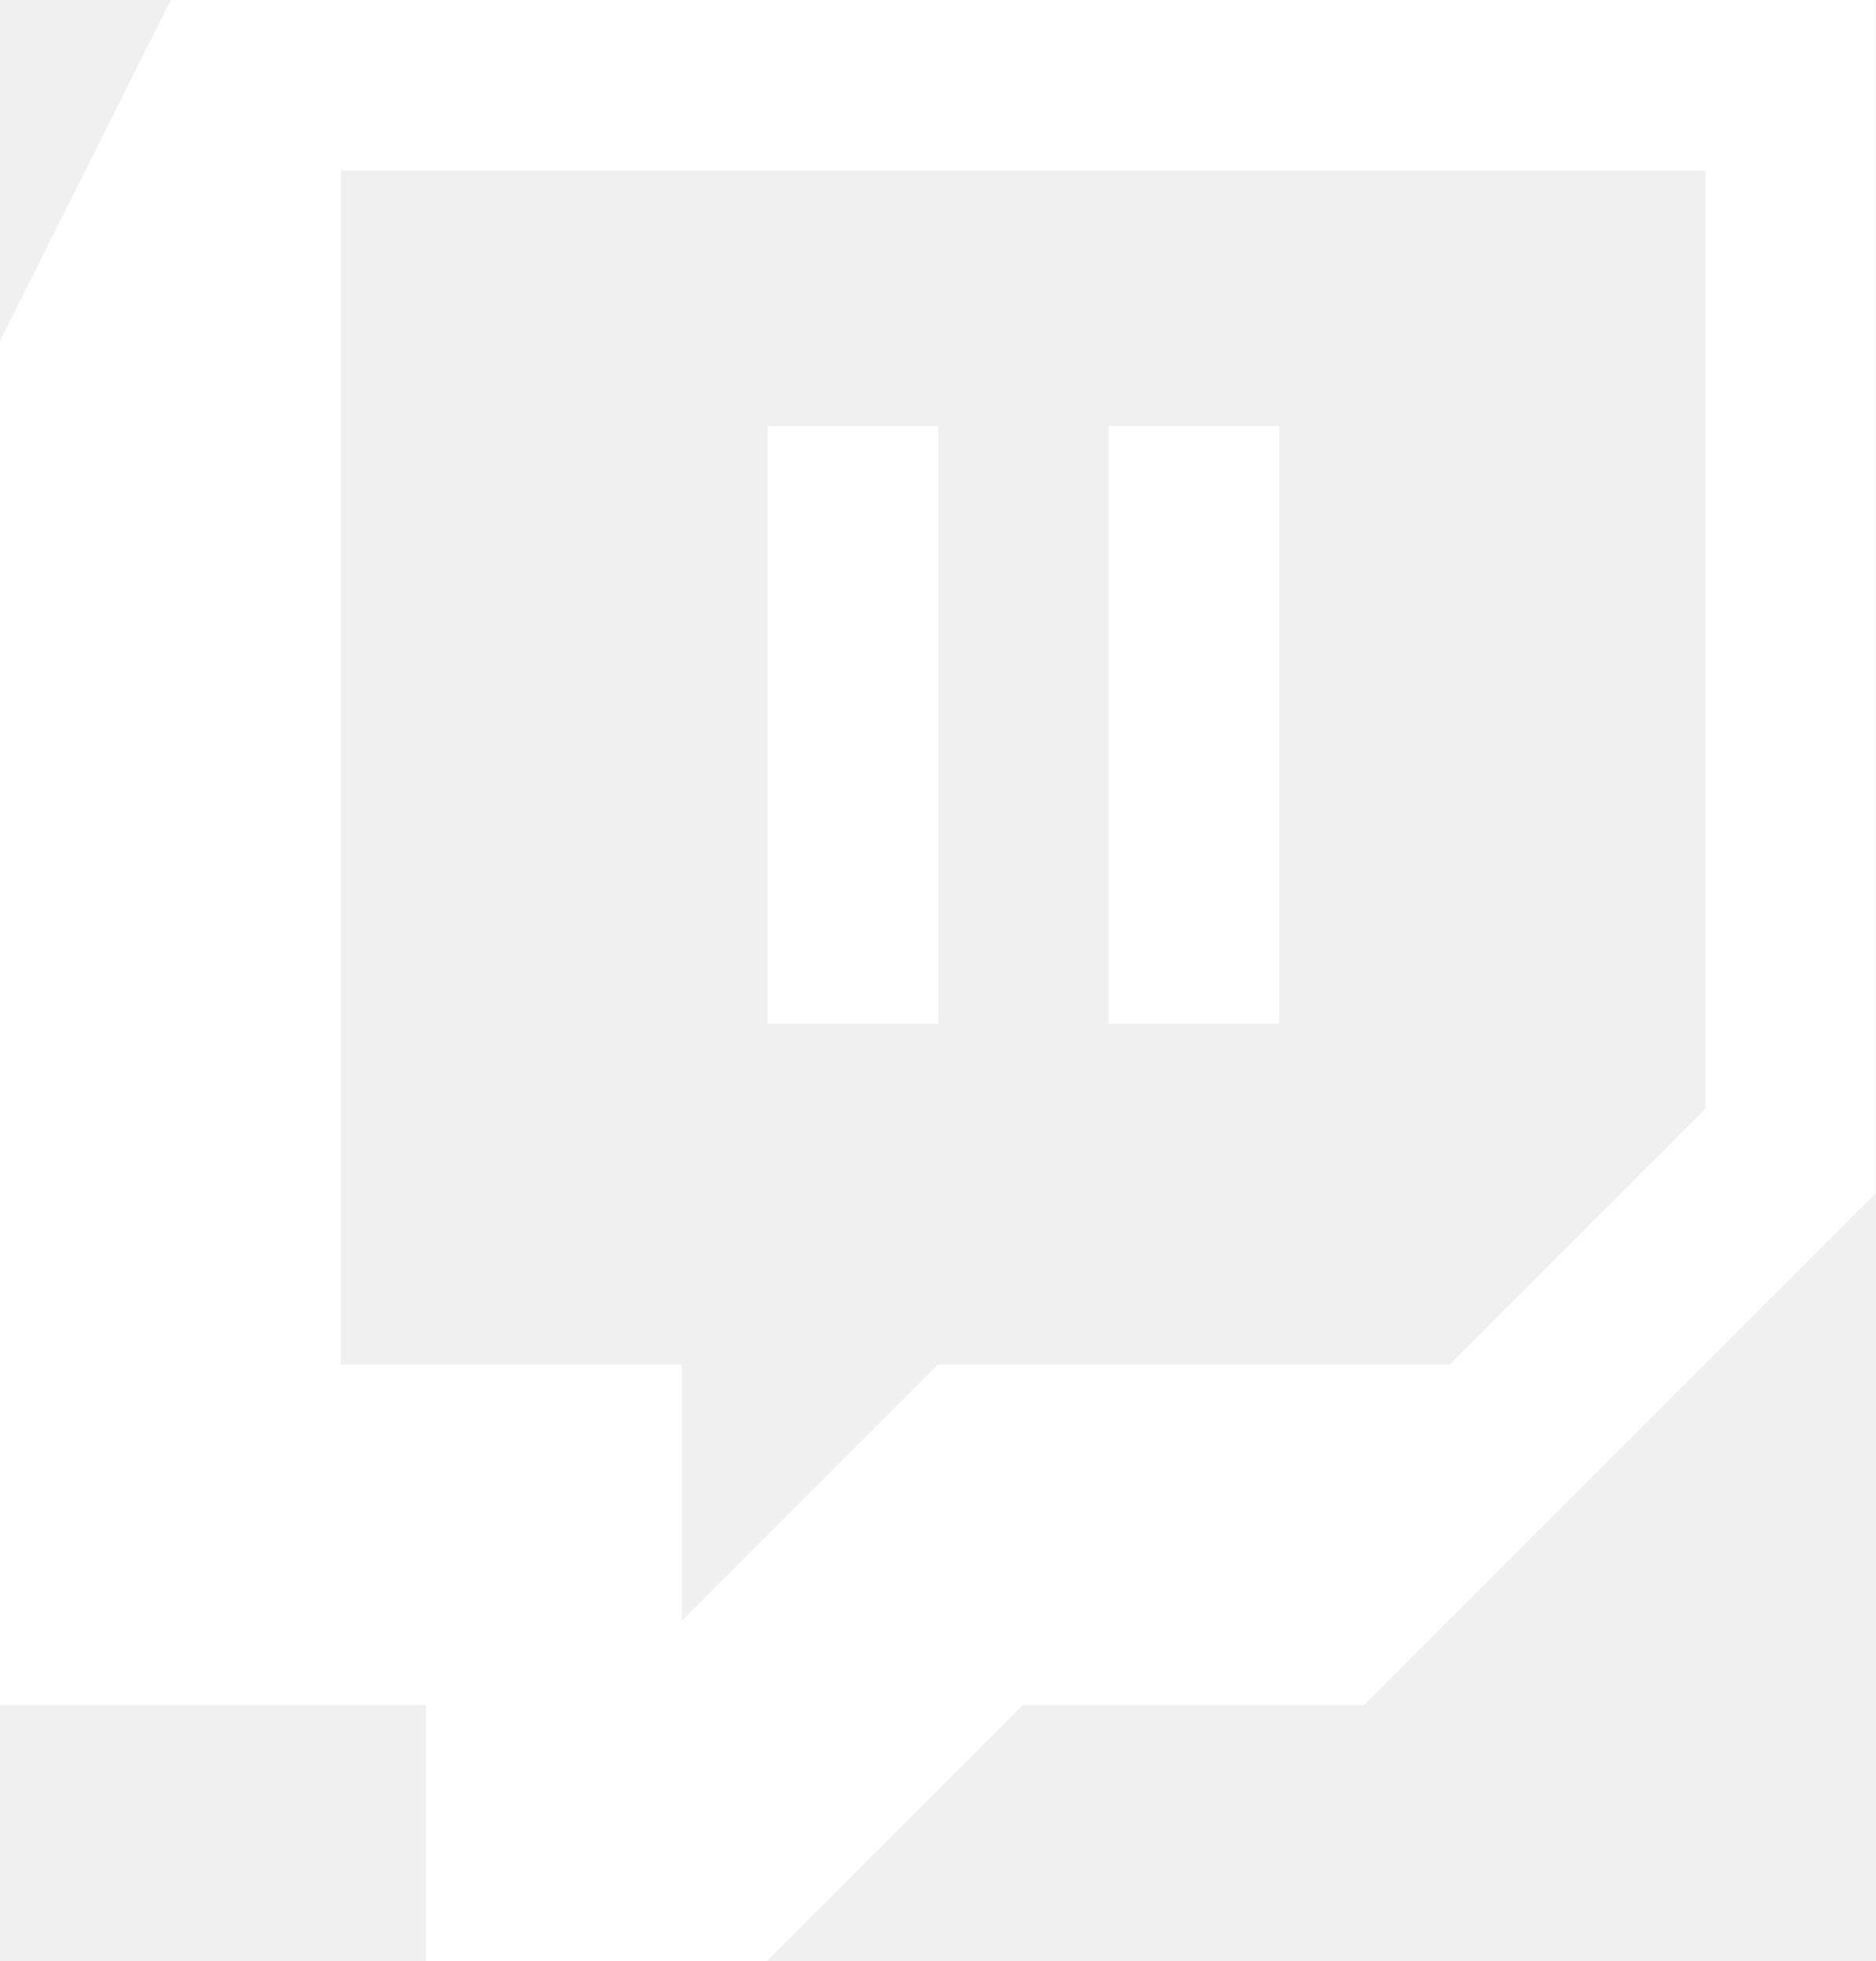
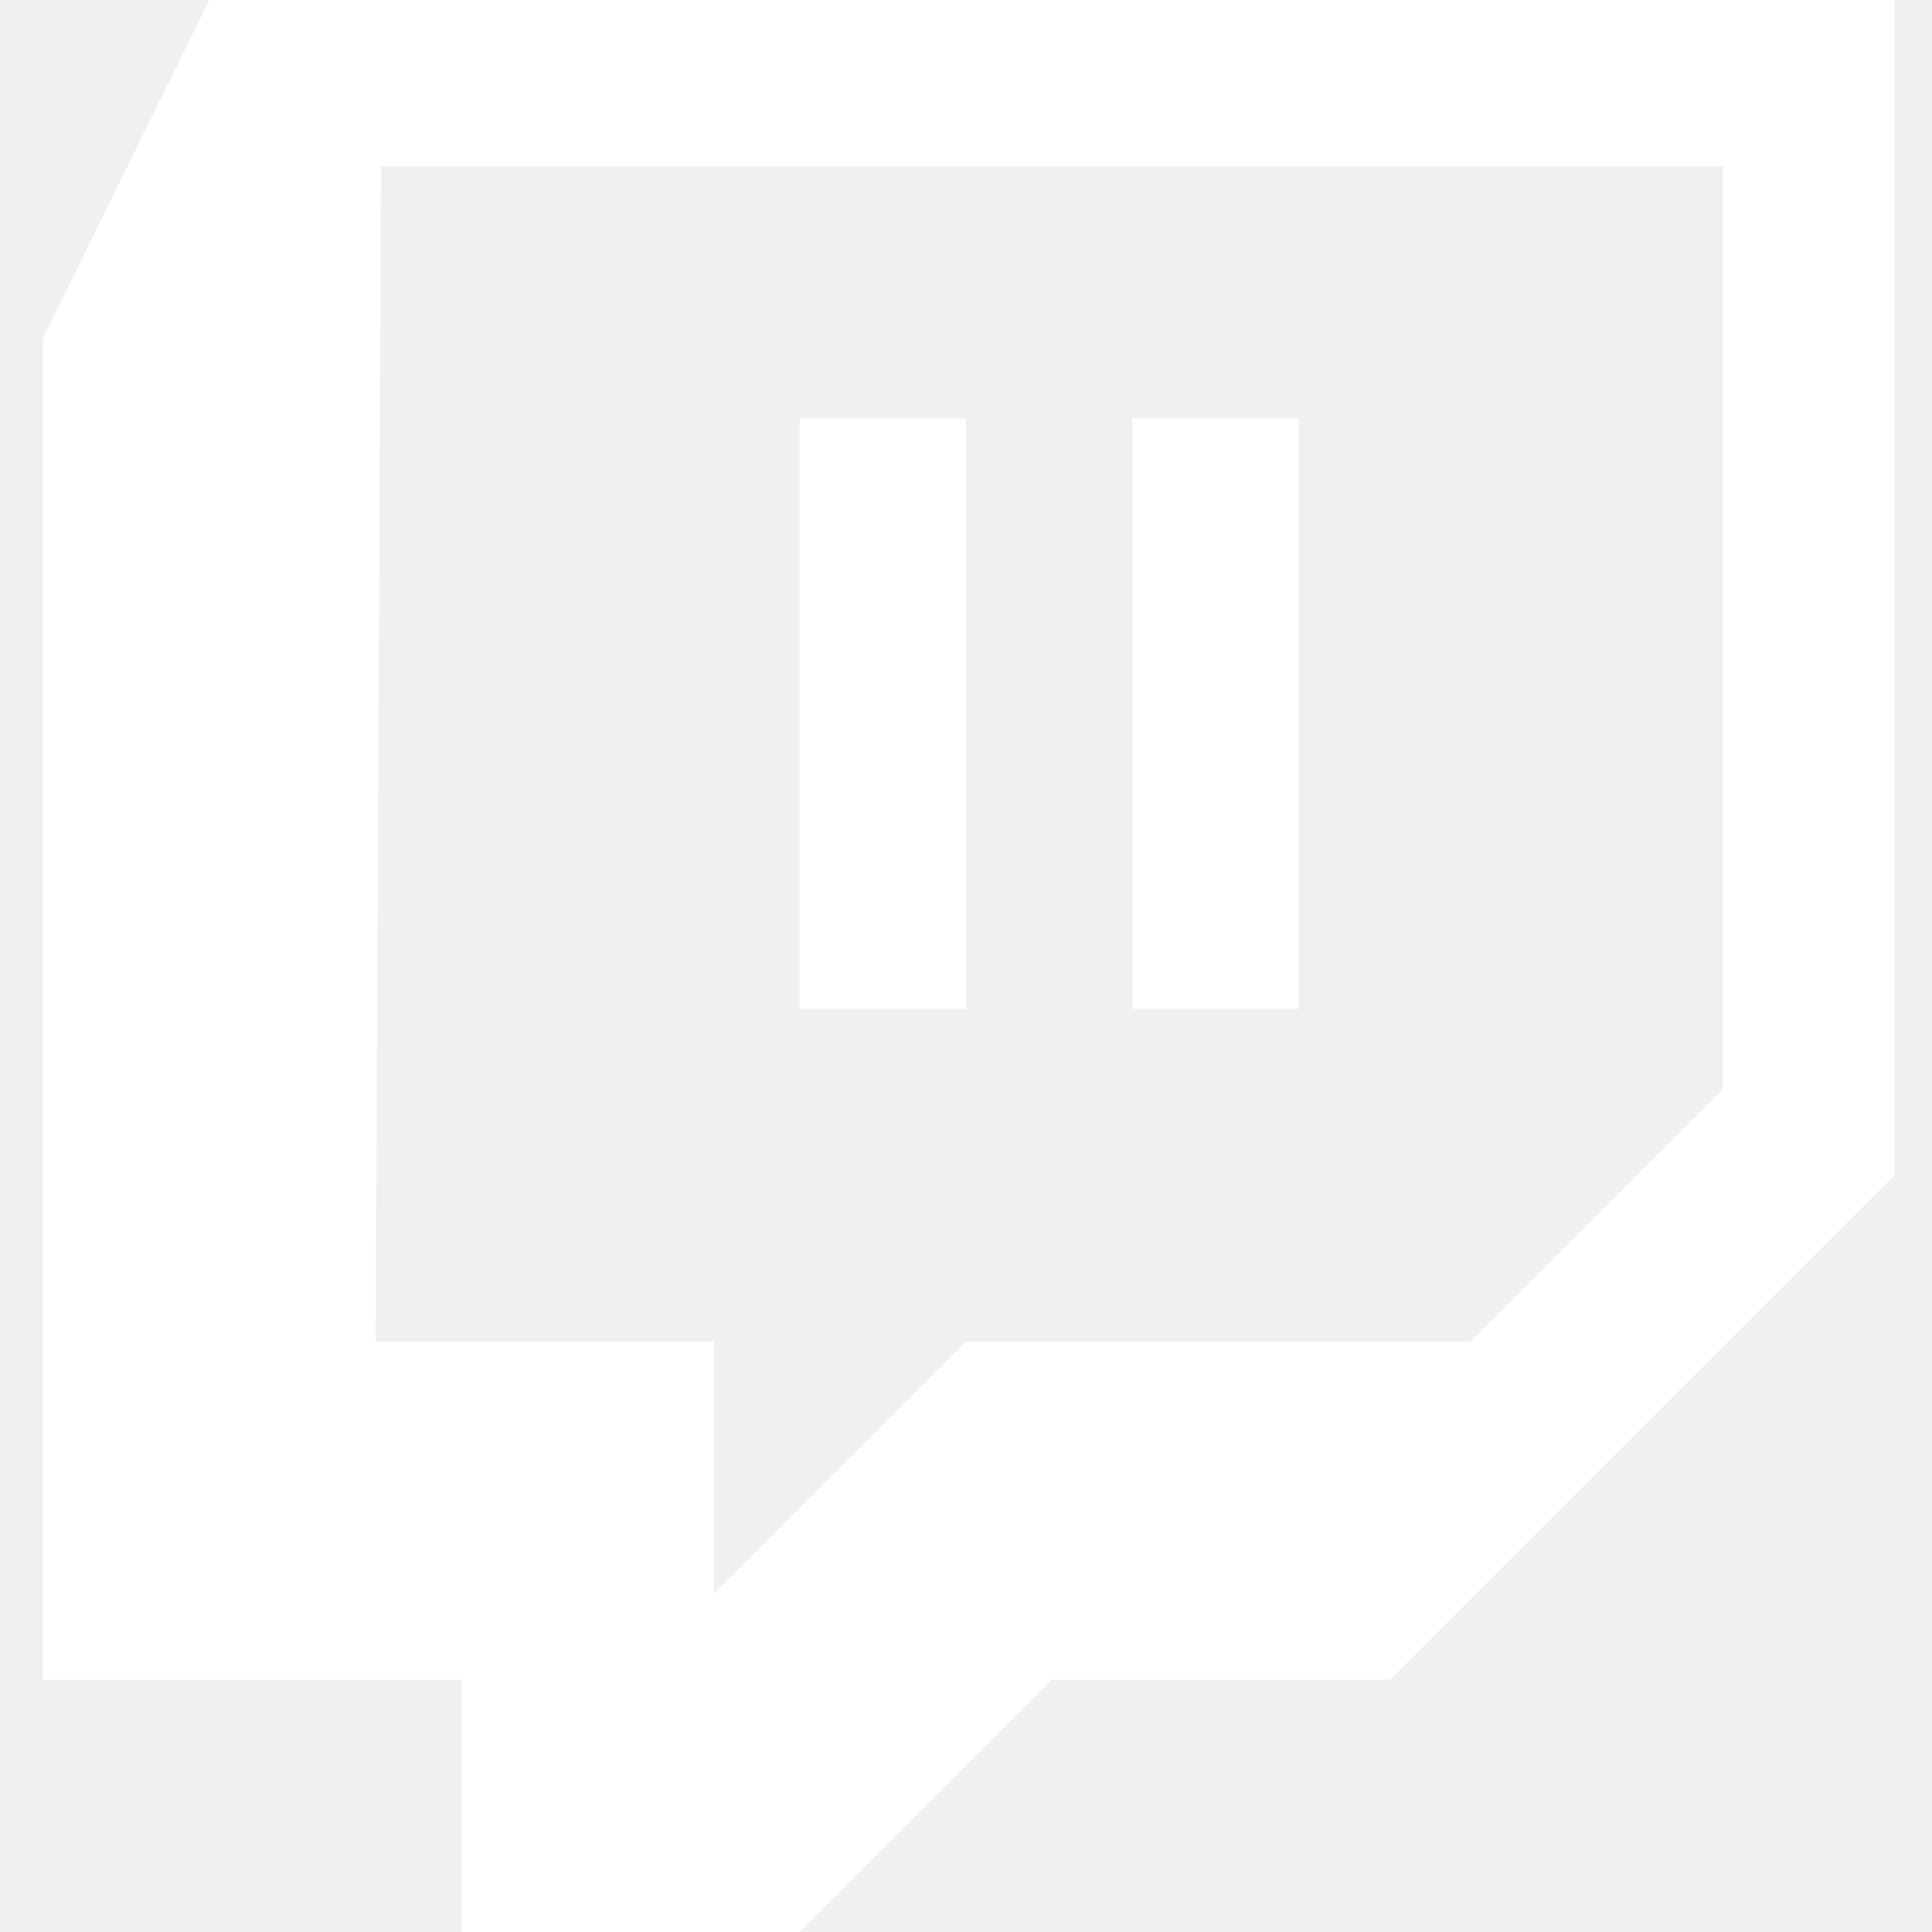
- <svg xmlns="http://www.w3.org/2000/svg" id="Layer_2" viewBox="0 0 35.92 37.55">
-   <defs>
-     <style>.cls-1{fill:#fff;}</style>
-   </defs>
-   <path class="cls-1" d="M3.27,0L0,6.53v26.12H8.16v4.9h6.53l4.9-4.9h6.53l9.8-9.8V0H3.27Zm3.27,3.27h26.12V21.23l-4.9,4.9h-9.8l-4.9,4.9v-4.9H6.53V3.27Zm8.16,4.9v11.43h3.27V8.16h-3.27Zm6.53,0v11.43h3.27V8.16h-3.27Z" />
+ <svg xmlns="http://www.w3.org/2000/svg" version="1.1" id="Layer_2_00000057850039269388152550000015098644684740830606_" x="0px" y="0px" viewBox="0 0 36 36" style="enable-background:new 0 0 36 36;" xml:space="preserve">
+   <style type="text/css">
+ 	.st0{fill:#FFFFFF;}
+ </style>
+   <path class="st0" d="M3.9,0L0.8,6.3v25h7.8V36h6.3l4.7-4.7h6.3l9.4-9.4V0H3.9z M7.1,3.1h25v17.2l-4.7,4.7H18l-4.7,4.7v-4.7H7  L7.1,3.1L7.1,3.1z M14.9,7.8v11H18v-11L14.9,7.8L14.9,7.8z M21.1,7.8v11h3.1v-11L21.1,7.8L21.1,7.8z" />
</svg>
